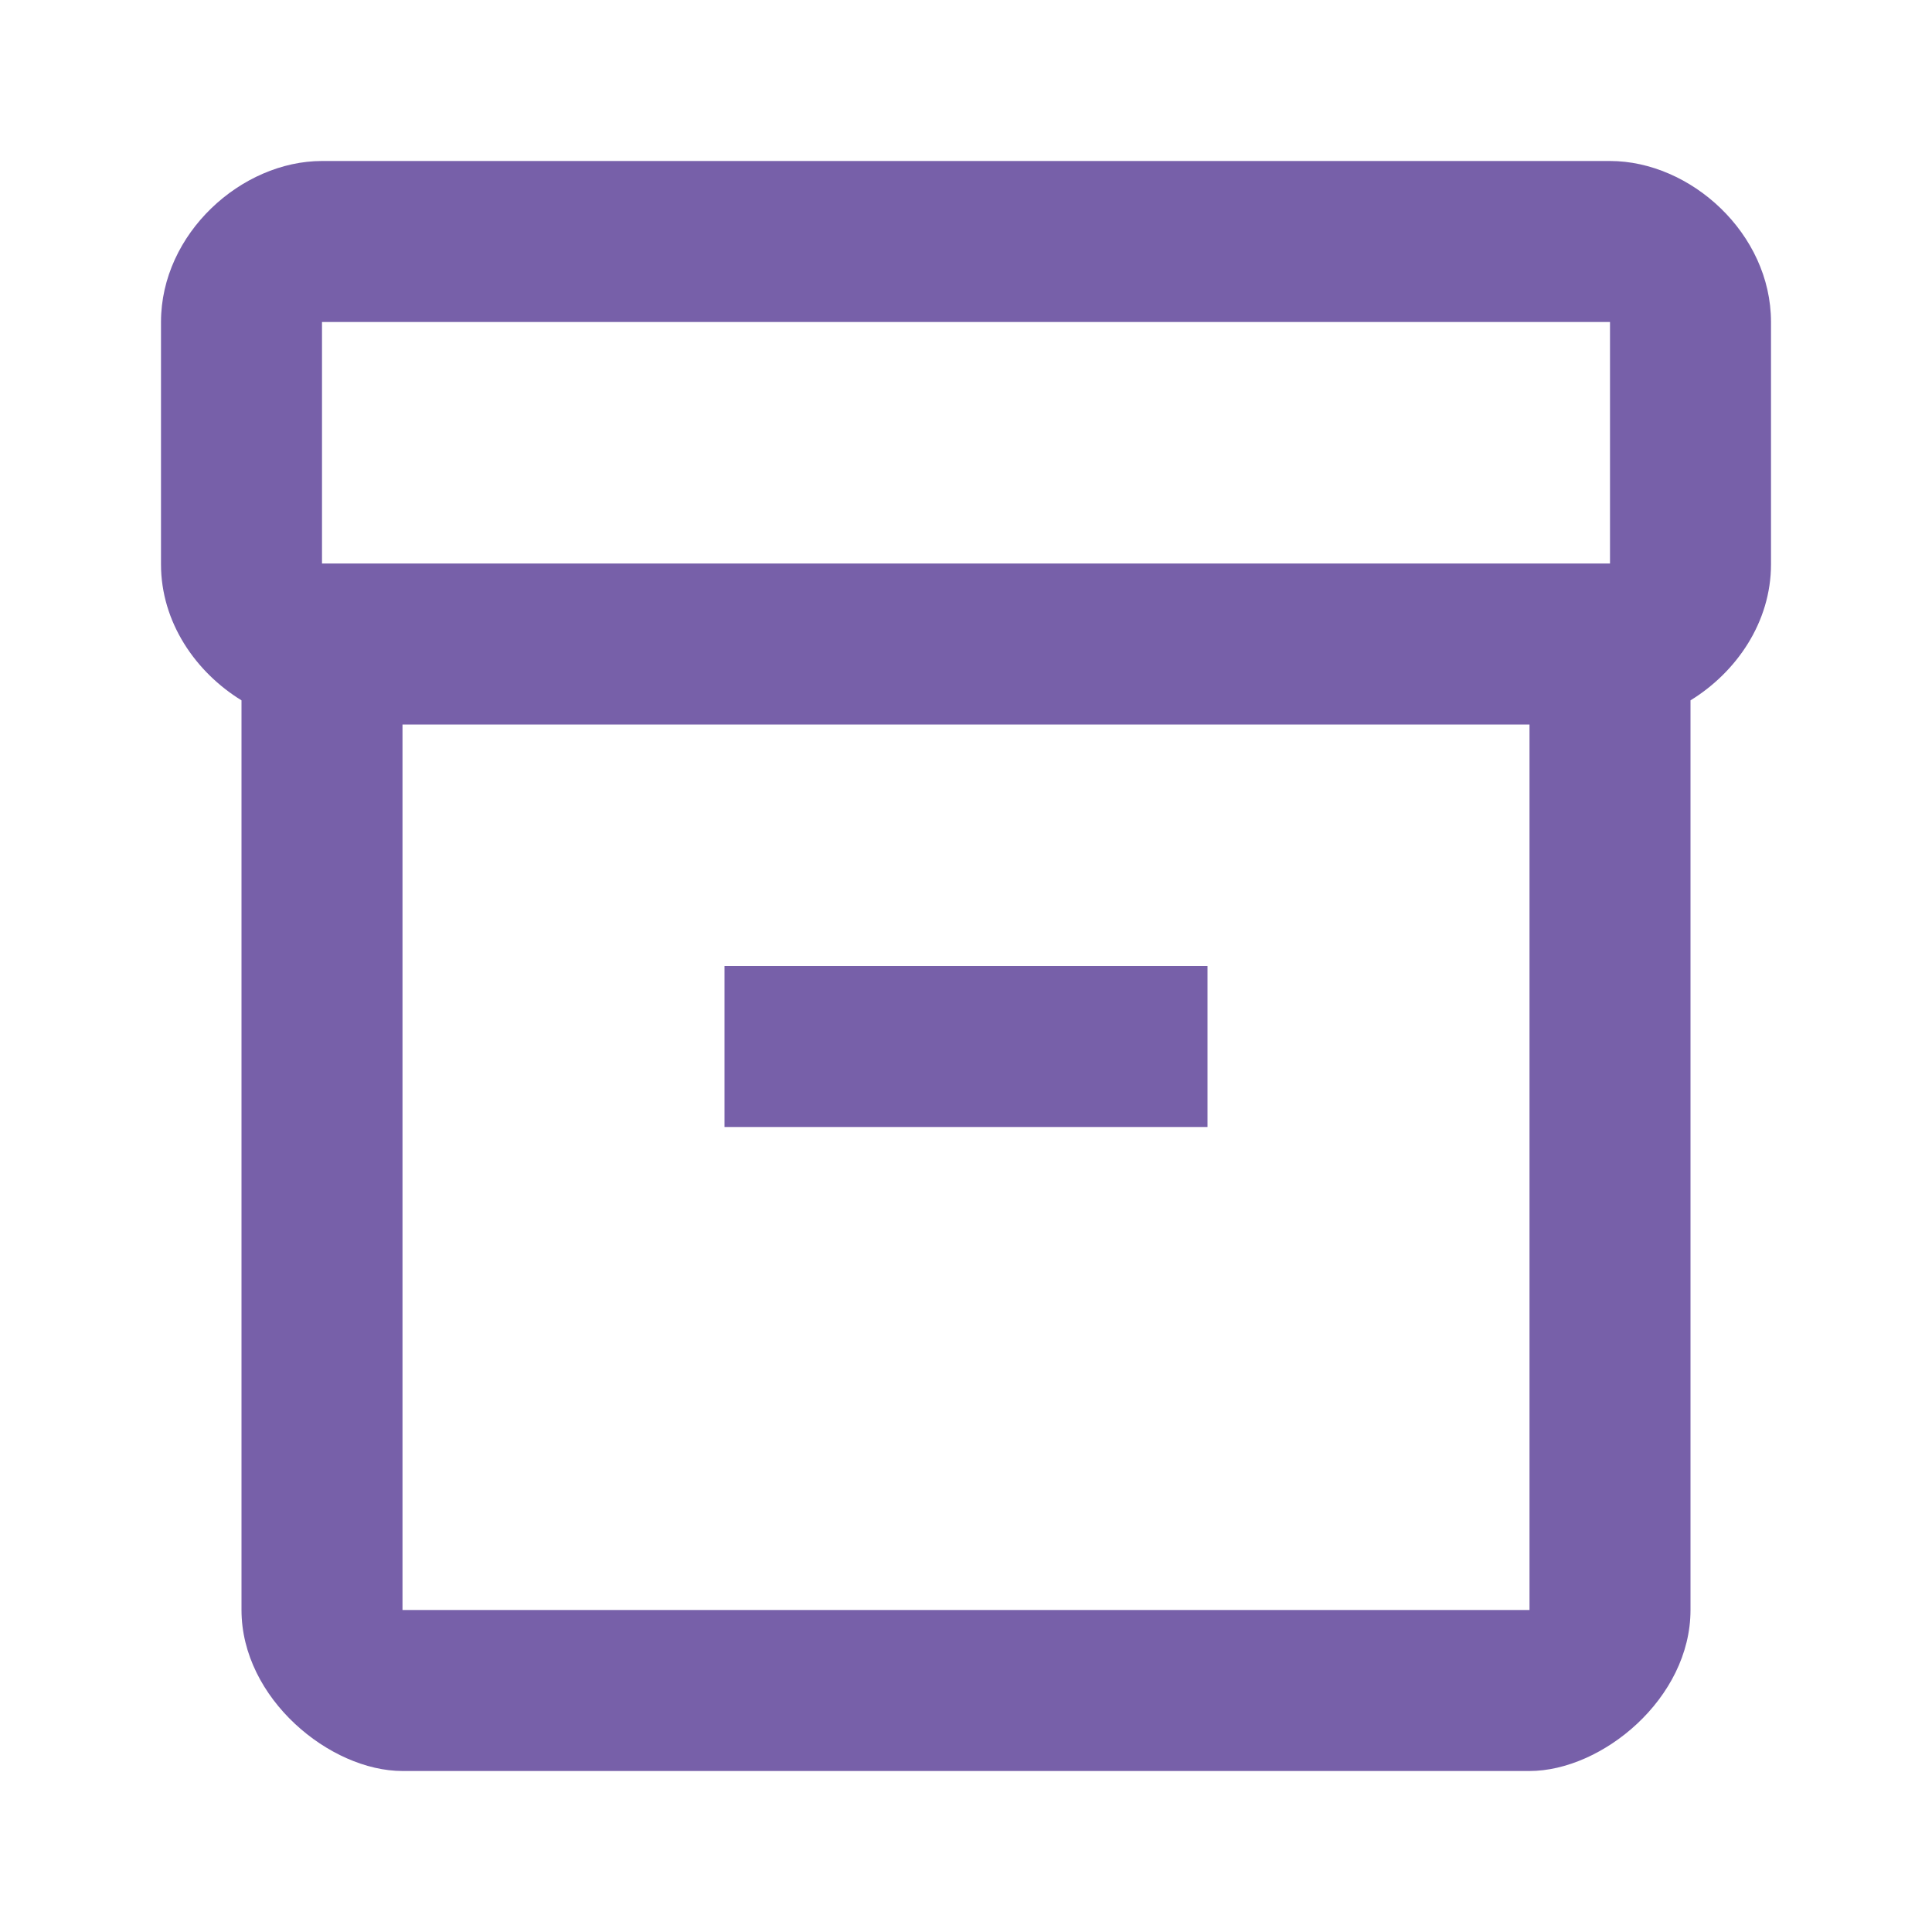
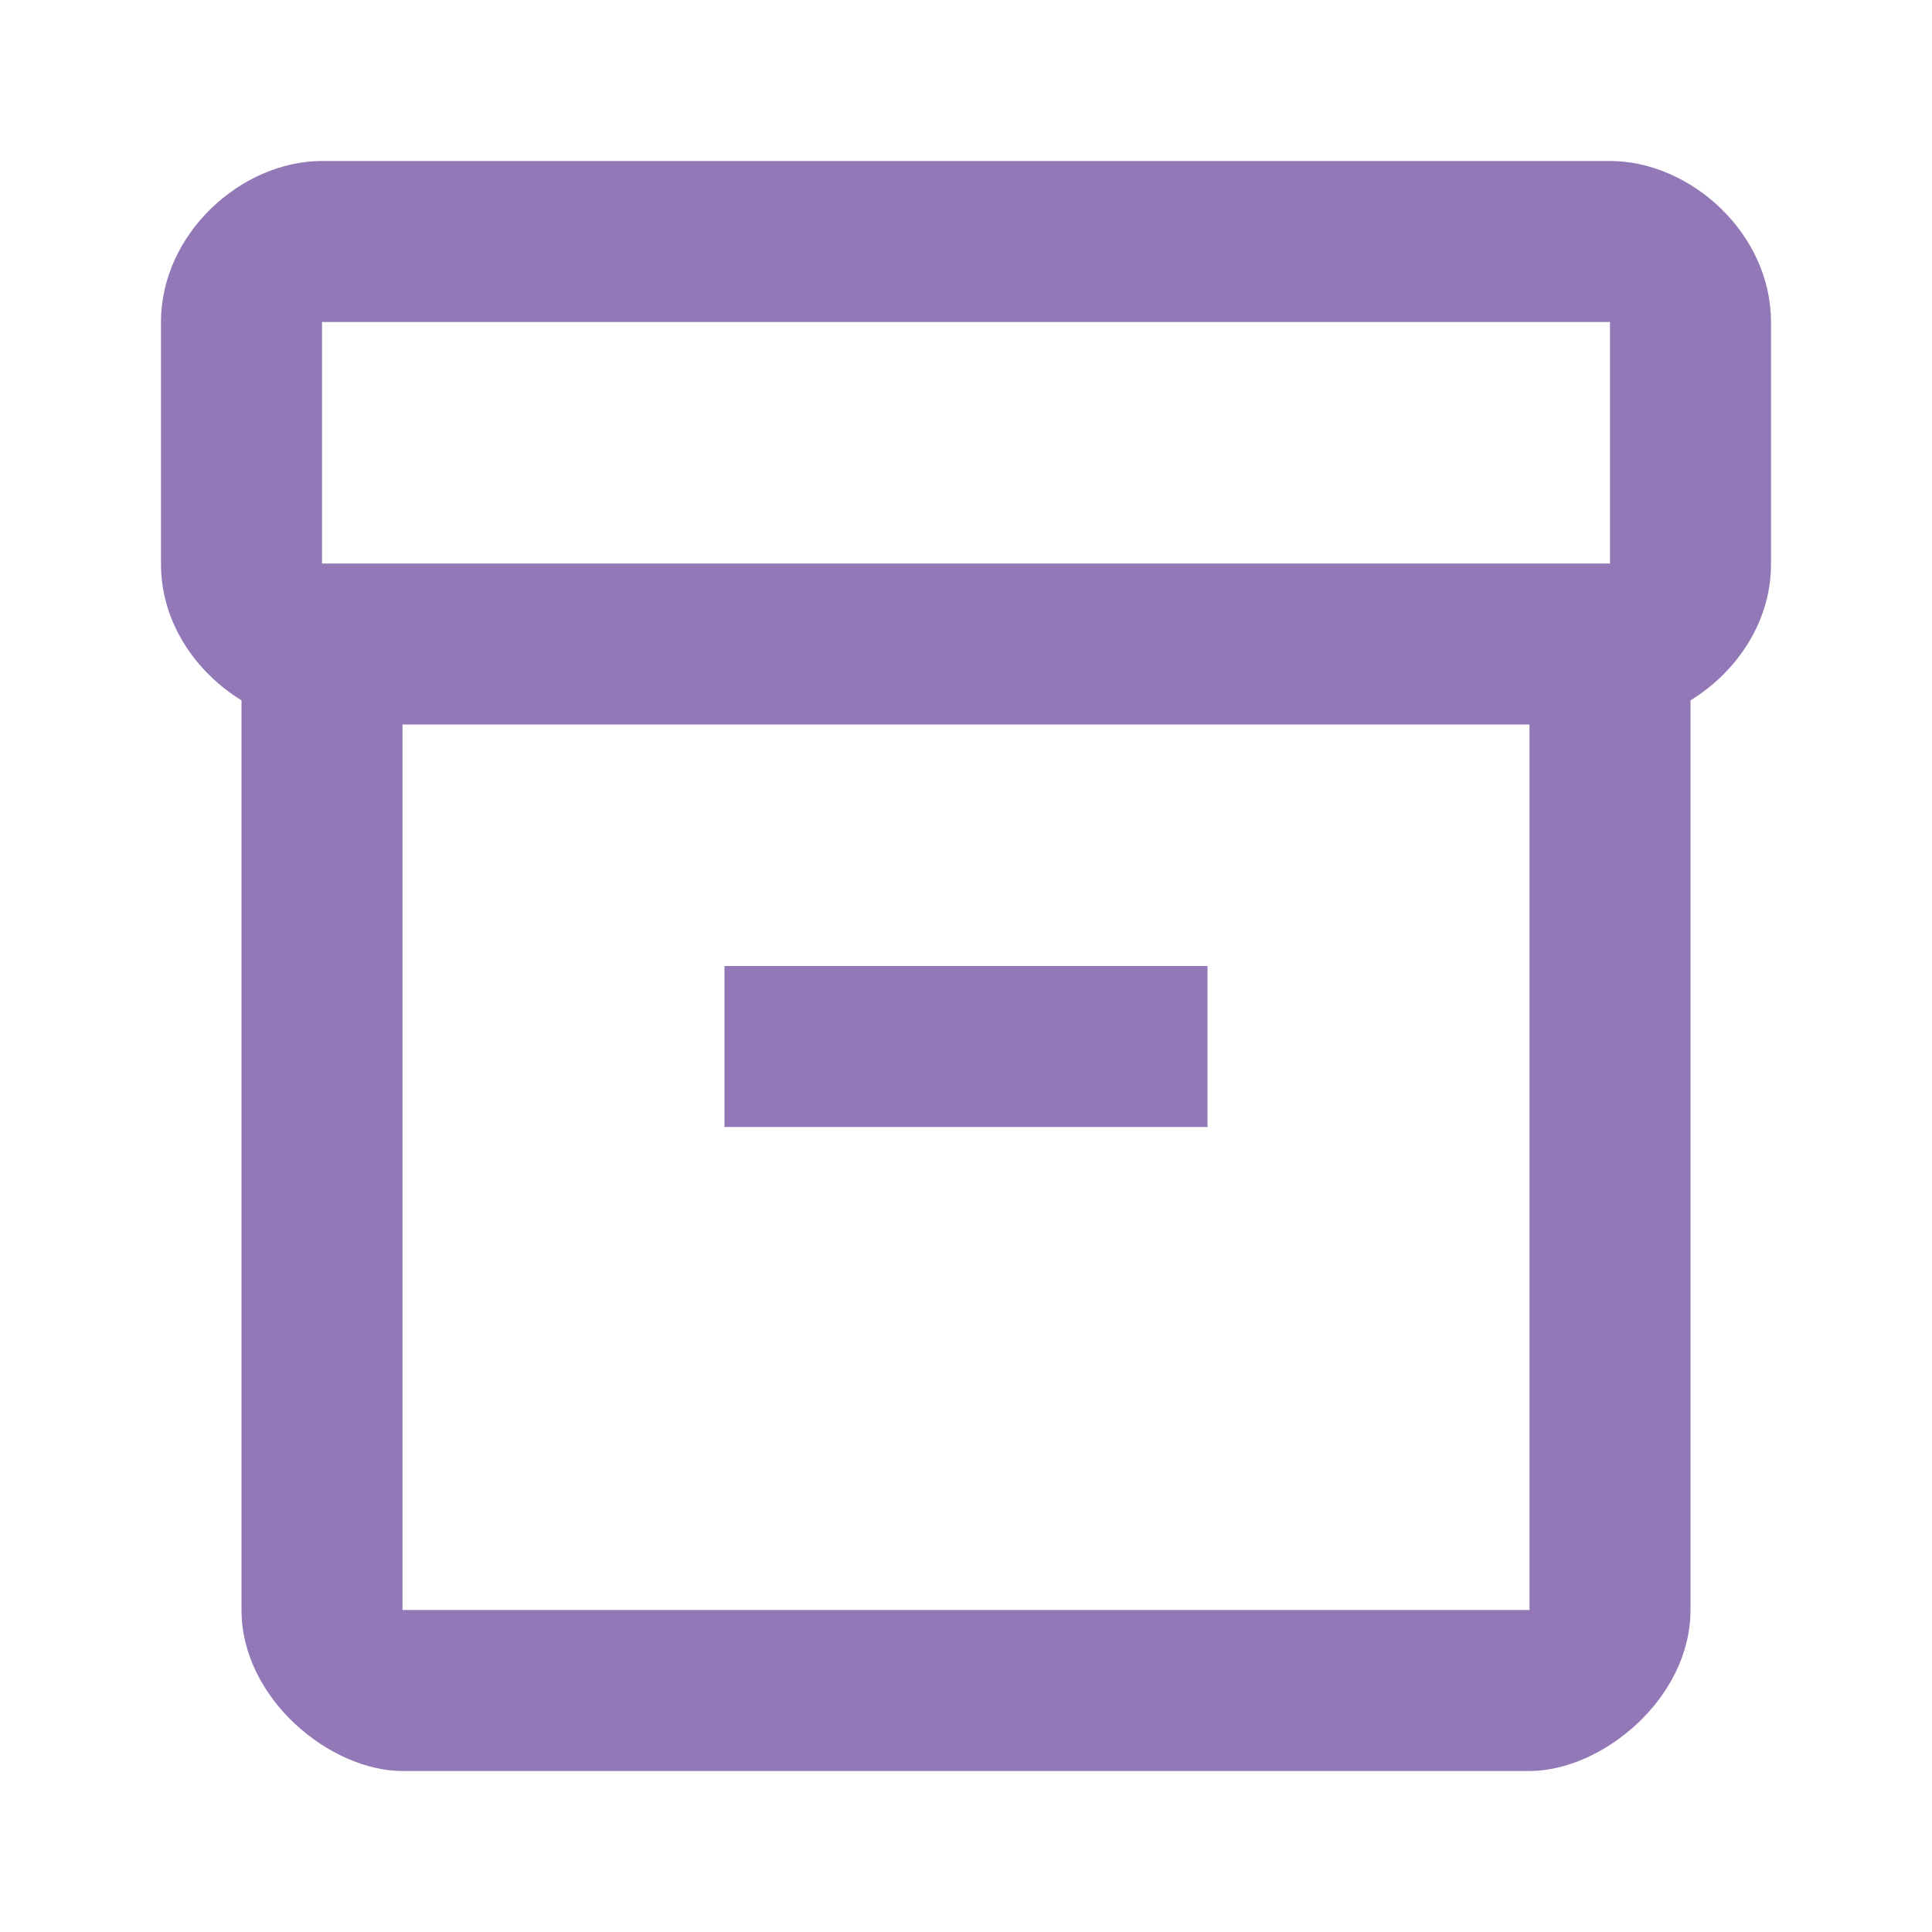
<svg xmlns="http://www.w3.org/2000/svg" width="24" height="24" viewBox="0 0 24 24">
-   <path fill="#7760A9" d="M20 2H4c-1 0-2 .9-2 2v3.01c0 .72.43 1.34 1 1.69V20c0 1.1 1.1 2 2 2h14c.9 0 2-.9 2-2V8.7c.57-.35 1-.97 1-1.69V4c0-1.1-1-2-2-2m-1 18H5V9h14zm1-13H4V4h16z" />
-   <path fill="#7760A9" d="M9 12h6v2H9z" />
+   <path fill="#9278B7" d="M20 2H4c-1 0-2 .9-2 2v3.01c0 .72.43 1.34 1 1.69V20c0 1.1 1.1 2 2 2h14c.9 0 2-.9 2-2V8.7c.57-.35 1-.97 1-1.69V4c0-1.1-1-2-2-2m-1 18H5V9h14zm1-13H4V4h16z" />
+   <path fill="#9278B7" d="M9 12h6v2H9z" />
</svg>
